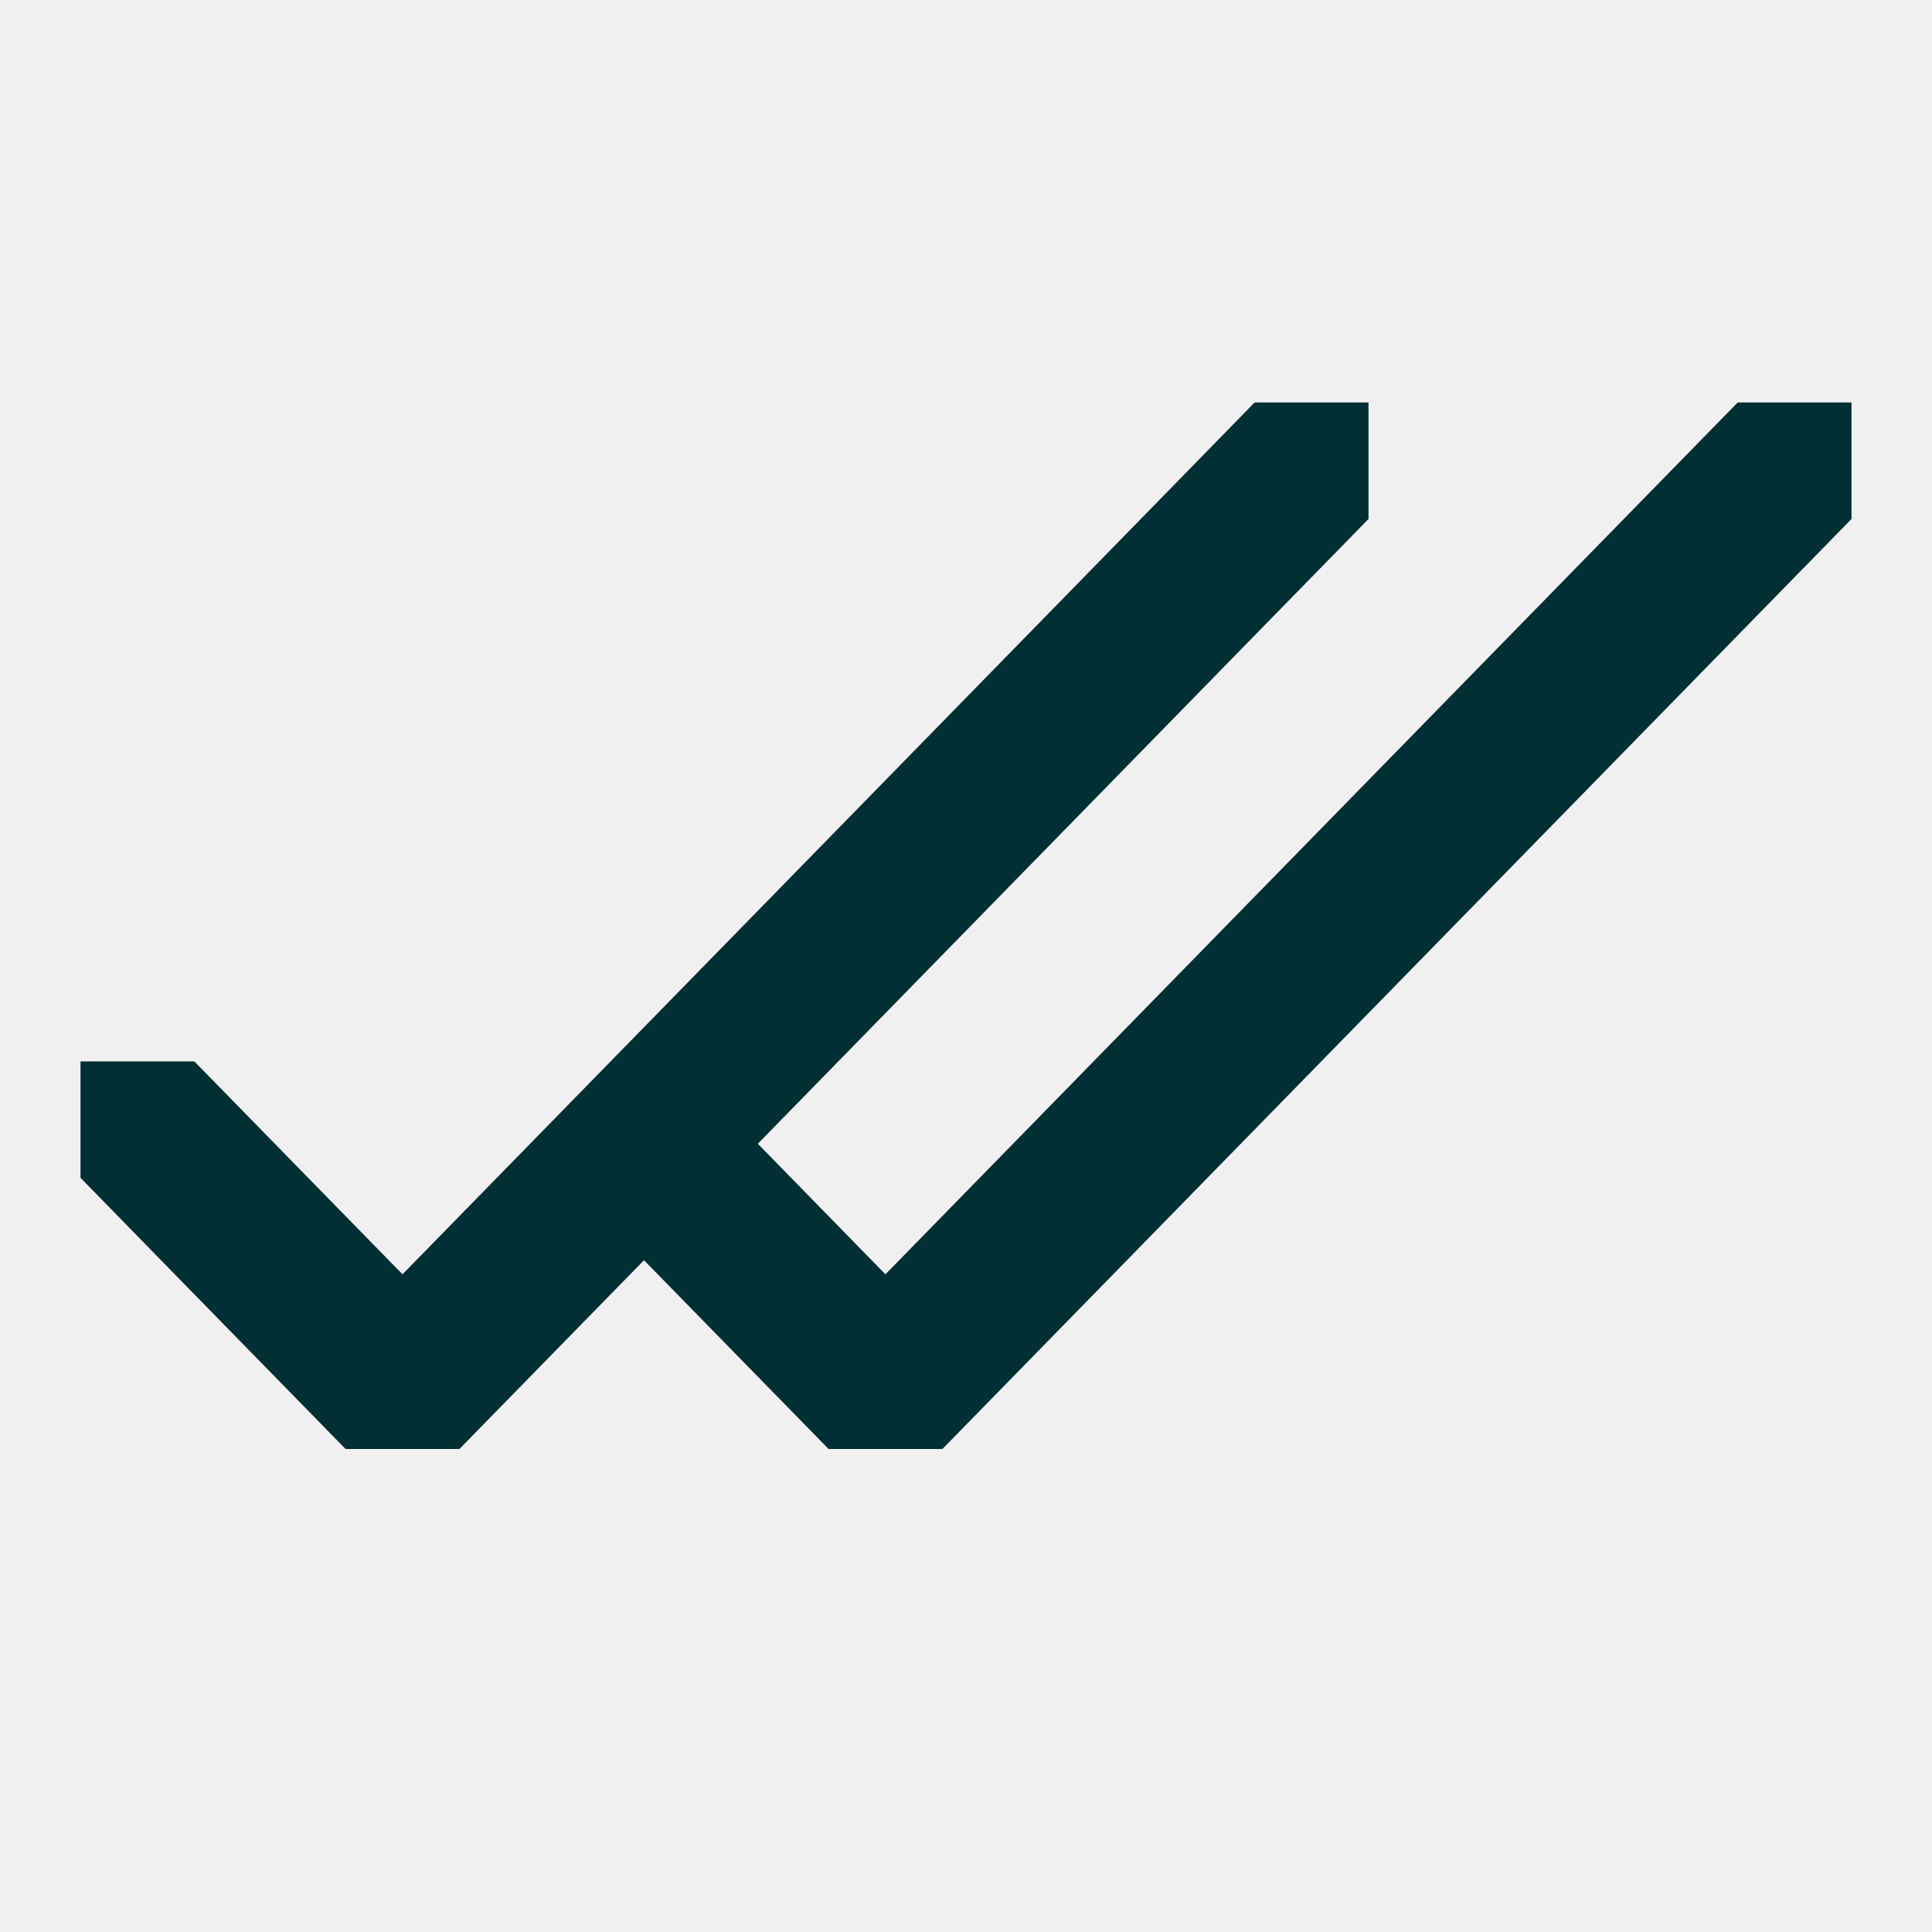
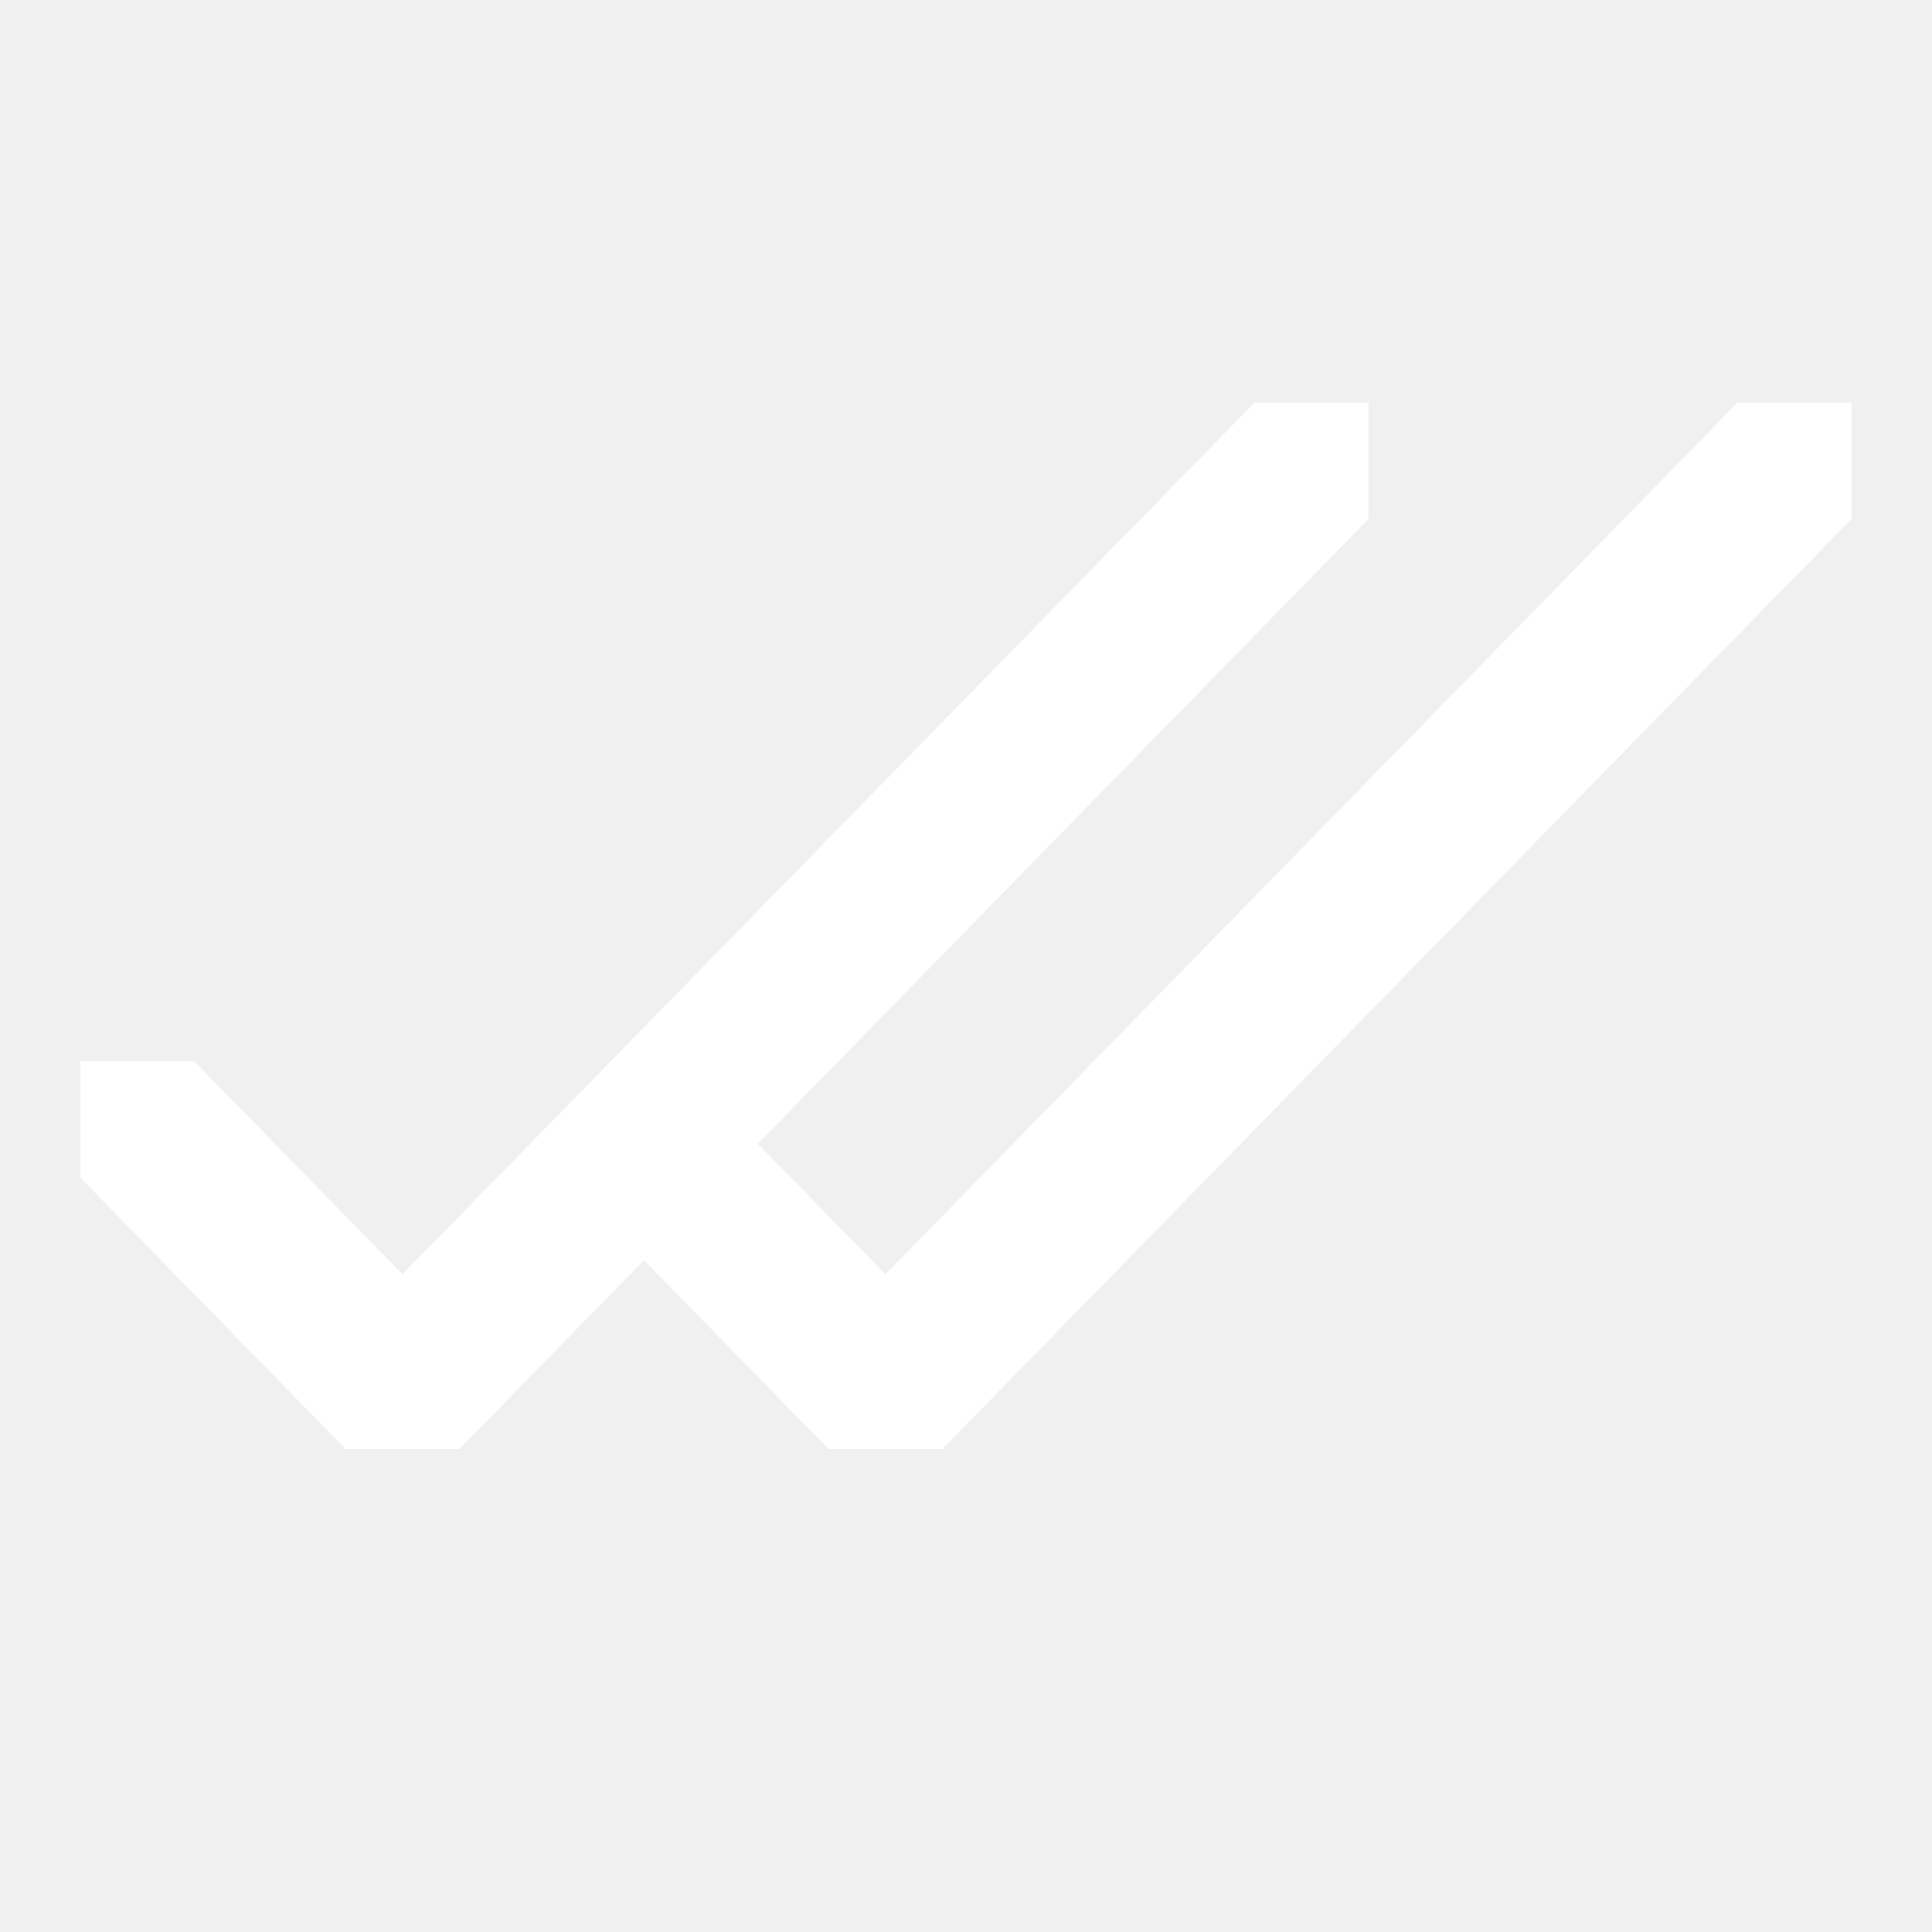
<svg xmlns="http://www.w3.org/2000/svg" width="24" height="24" viewBox="0 0 24 24">
-   <path fill="#002F34" fill-rule="evenodd" d="M21.586 5l-1.271 1.3-9.316 9.53-1.585-1.622 6.315-6.461L17 6.447V5h-1.415l-1.27 1.3L5 15.83l-1.315-1.345-1.271-1.3H1v1.446l1.27 1.3L4.293 18h1.414L8 15.655 10.293 18h1.414L21.729 7.747 23 6.447V5z" />
+   <path fill="#fff" fill-rule="evenodd" d="M21.586 5l-1.271 1.3-9.316 9.53-1.585-1.622 6.315-6.461L17 6.447V5h-1.415l-1.27 1.3L5 15.83l-1.315-1.345-1.271-1.3H1v1.446l1.27 1.3L4.293 18h1.414L8 15.655 10.293 18h1.414L21.729 7.747 23 6.447V5z" />
</svg>
